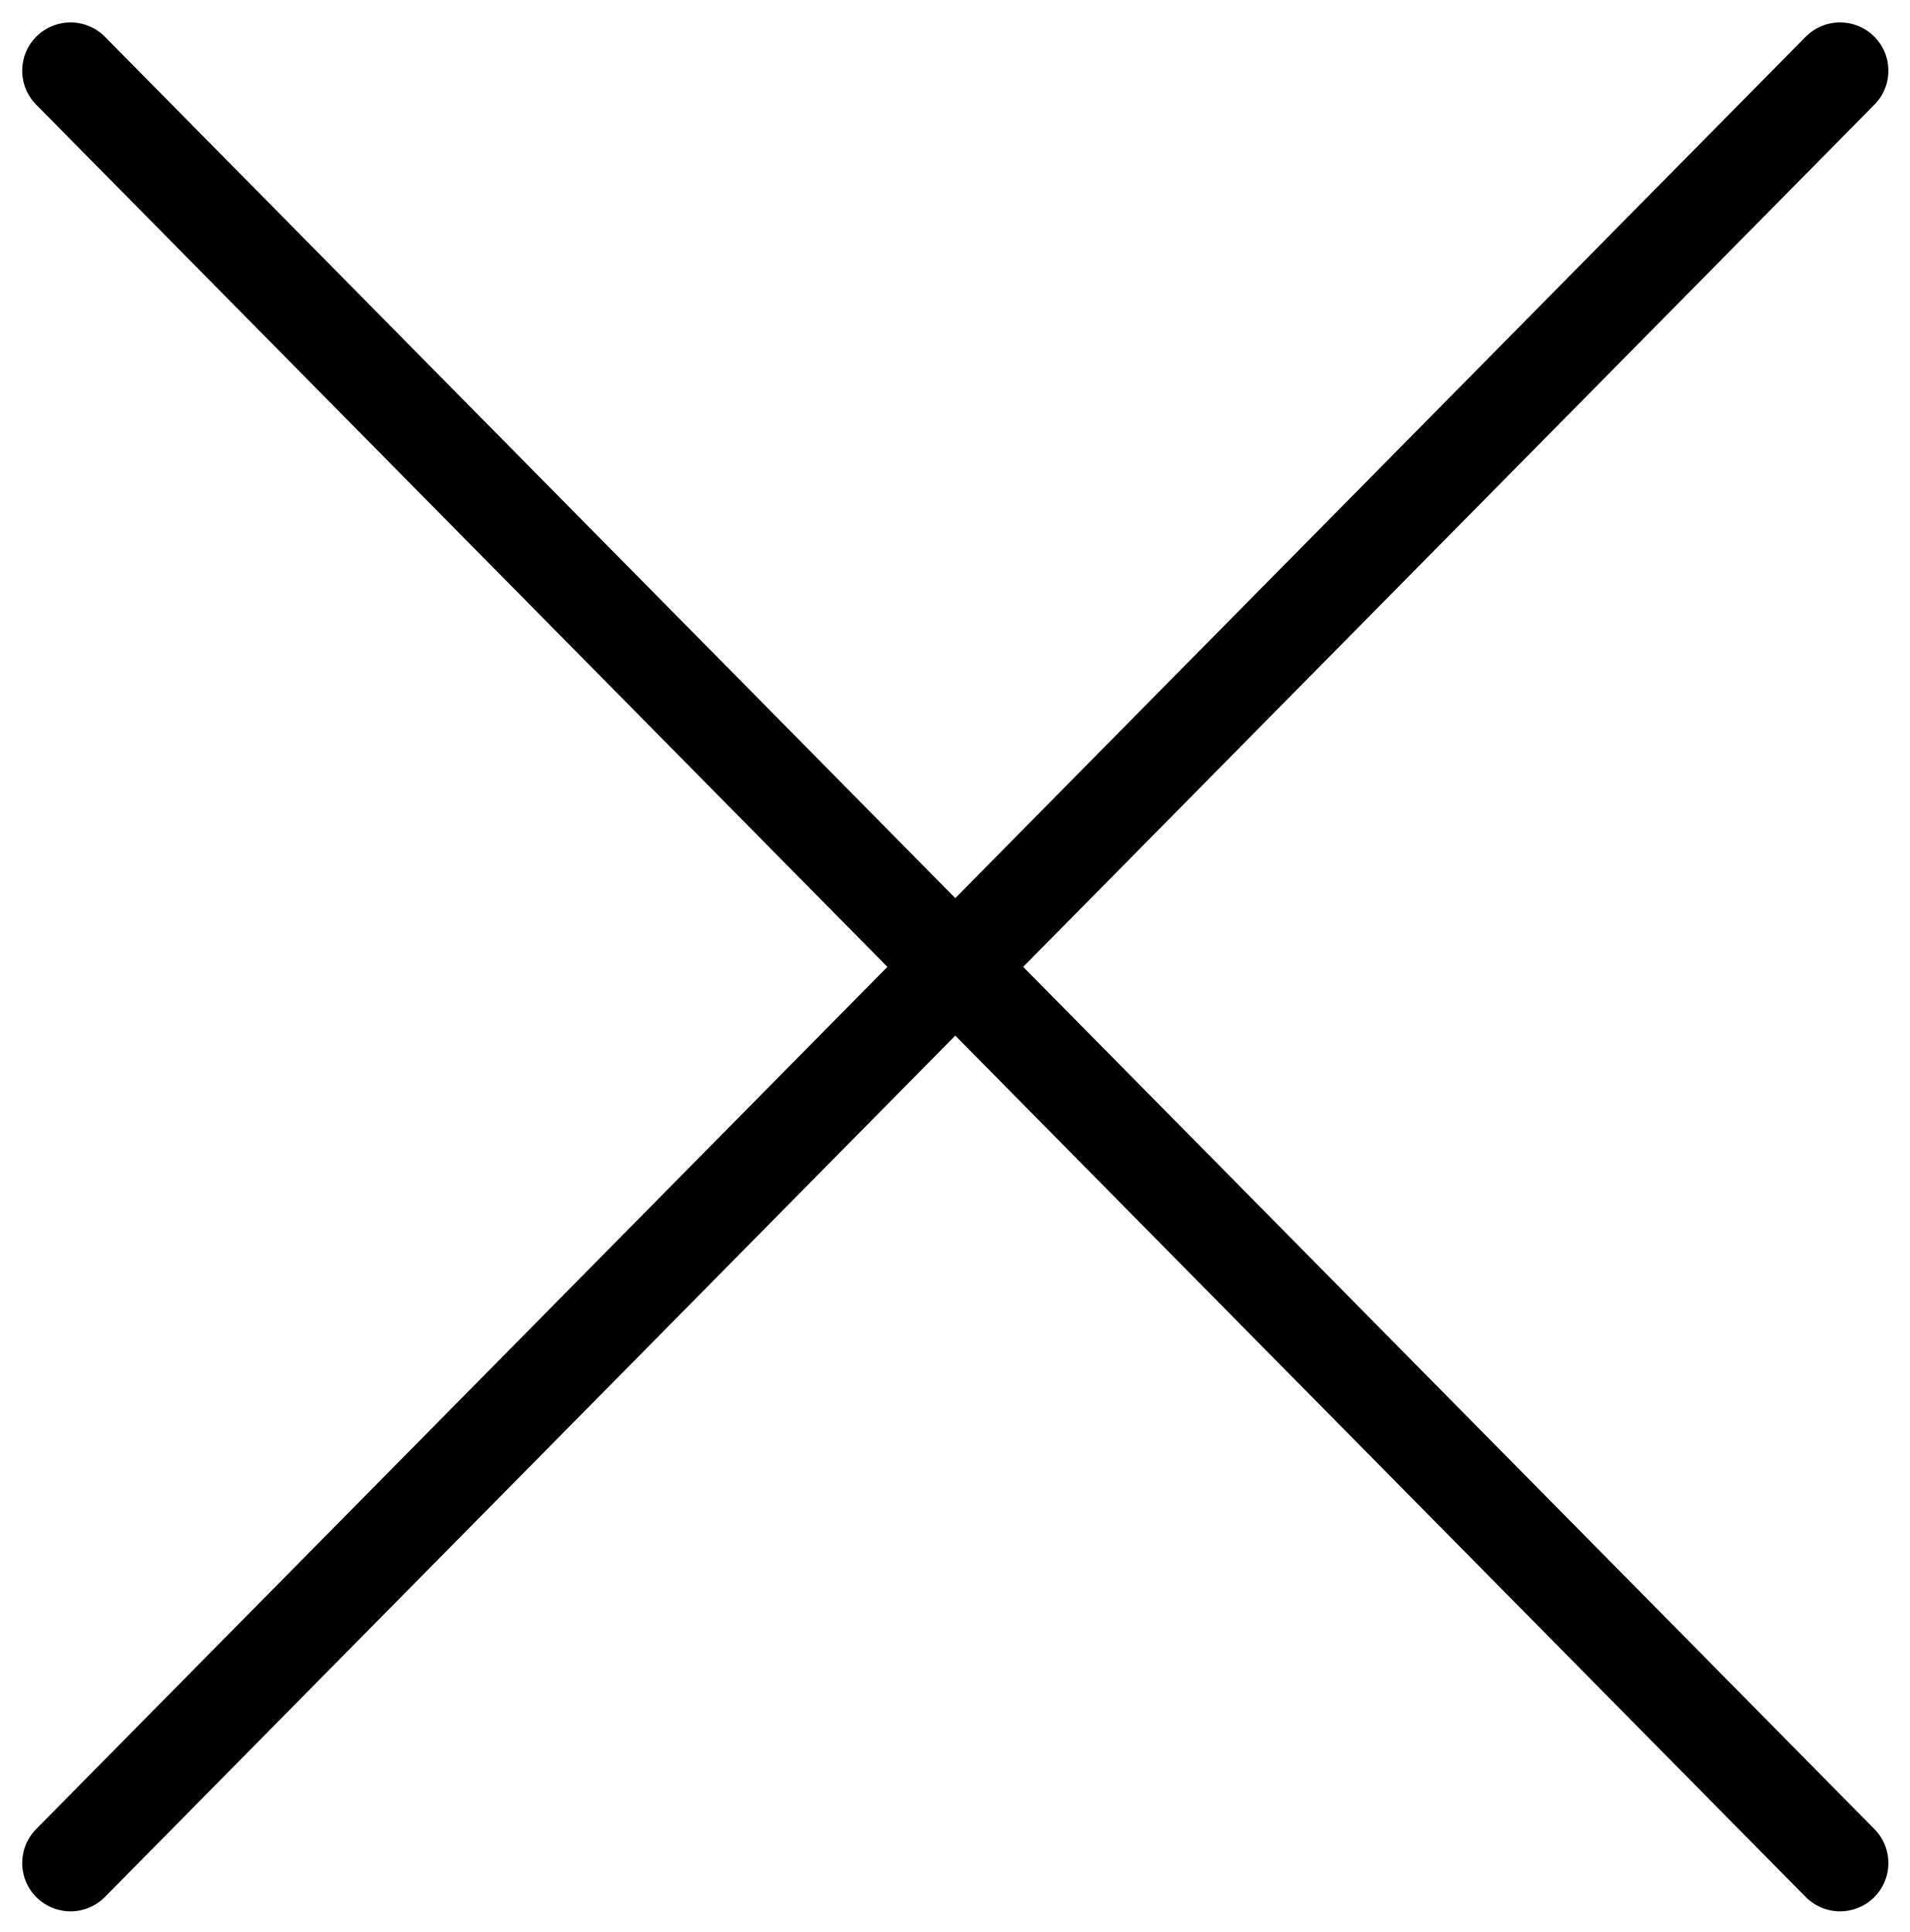
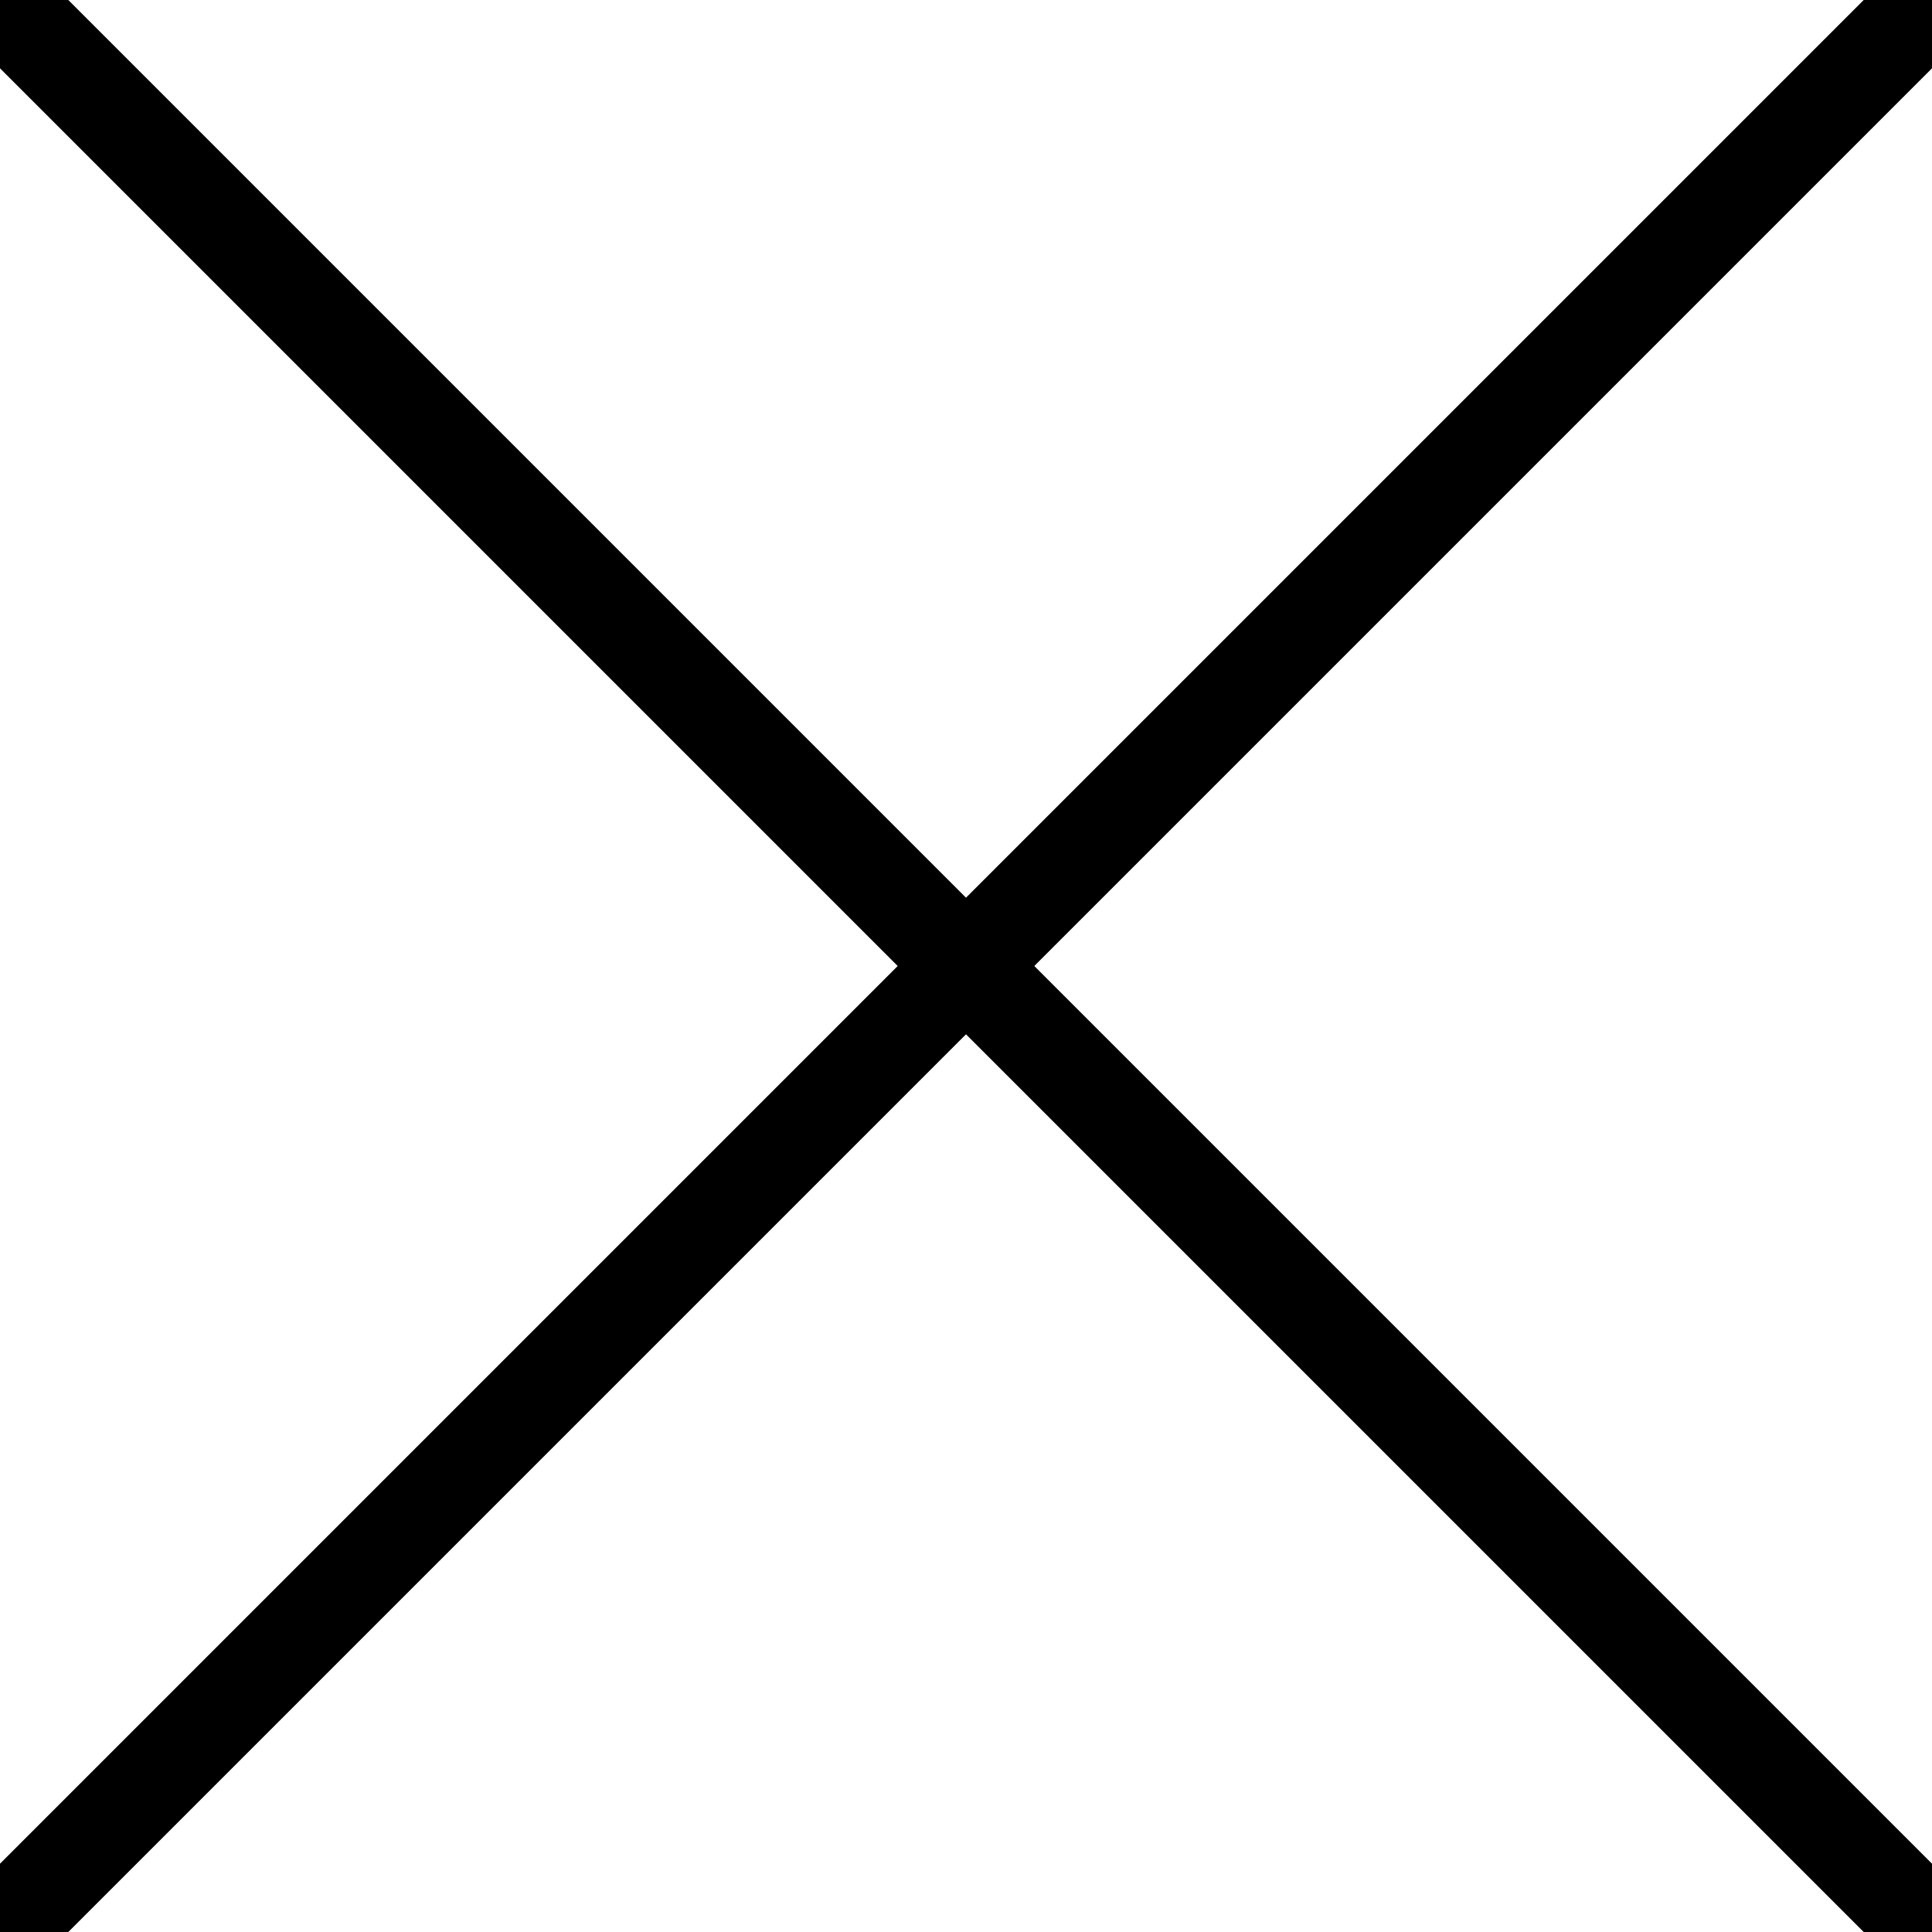
- <svg xmlns="http://www.w3.org/2000/svg" width="19.767" height="20" viewBox="346.083 30.417 19.767 20">
-   <g data-name="Group 597">
-     <path d="m346.813 49.703 18.314-18.554" stroke-linejoin="round" stroke-linecap="round" stroke="#000" fill="transparent" data-name="Line 87" />
-     <path d="m346.813 31.149 18.314 18.554" stroke-linejoin="round" stroke-linecap="round" stroke="#000" fill="transparent" data-name="Line 86" />
+ <svg xmlns="http://www.w3.org/2000/svg" version="1.1" id="Layer_1" x="0px" y="0px" viewBox="0 0 20 20" style="enable-background:new 0 0 20 20;" xml:space="preserve">
+   <style type="text/css">
+ 	.st0{stroke:#000000;stroke-linecap:round;stroke-linejoin:round;}
+ </style>
+   <g>
+     <path class="st0" d="M0,20L20,0" />
+     <path class="st0" d="M0,0l20,20" />
  </g>
</svg>
